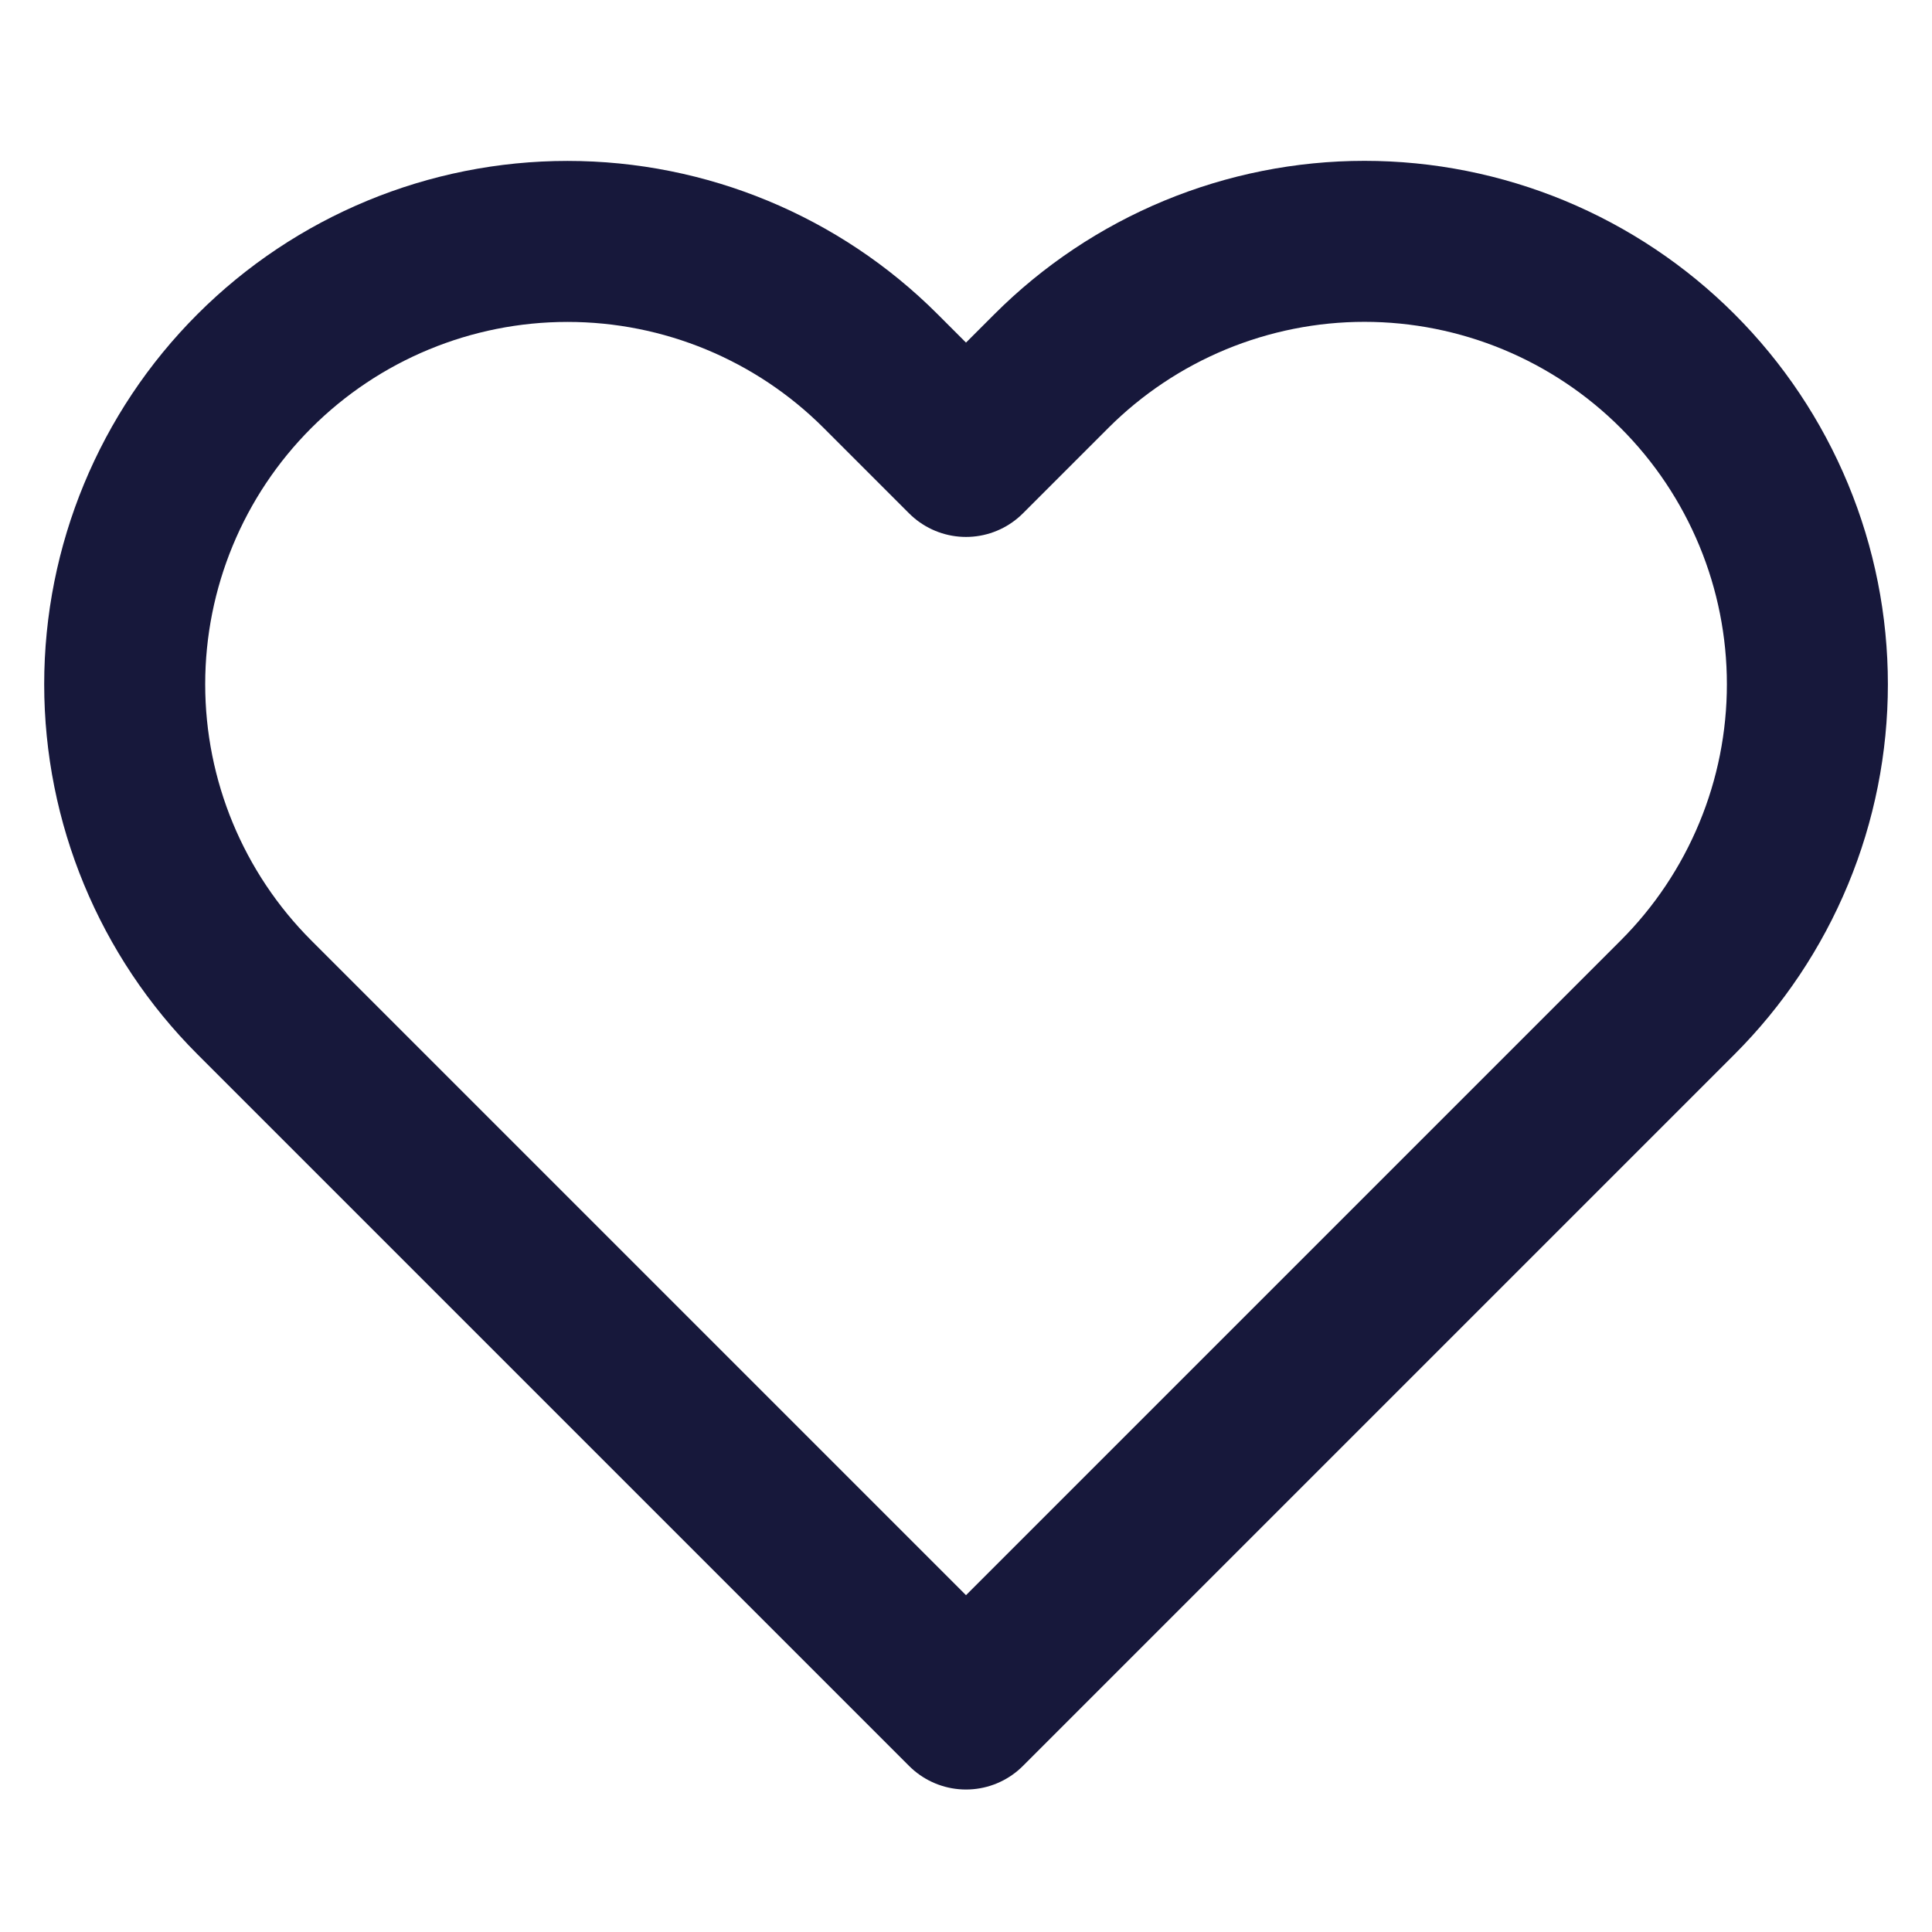
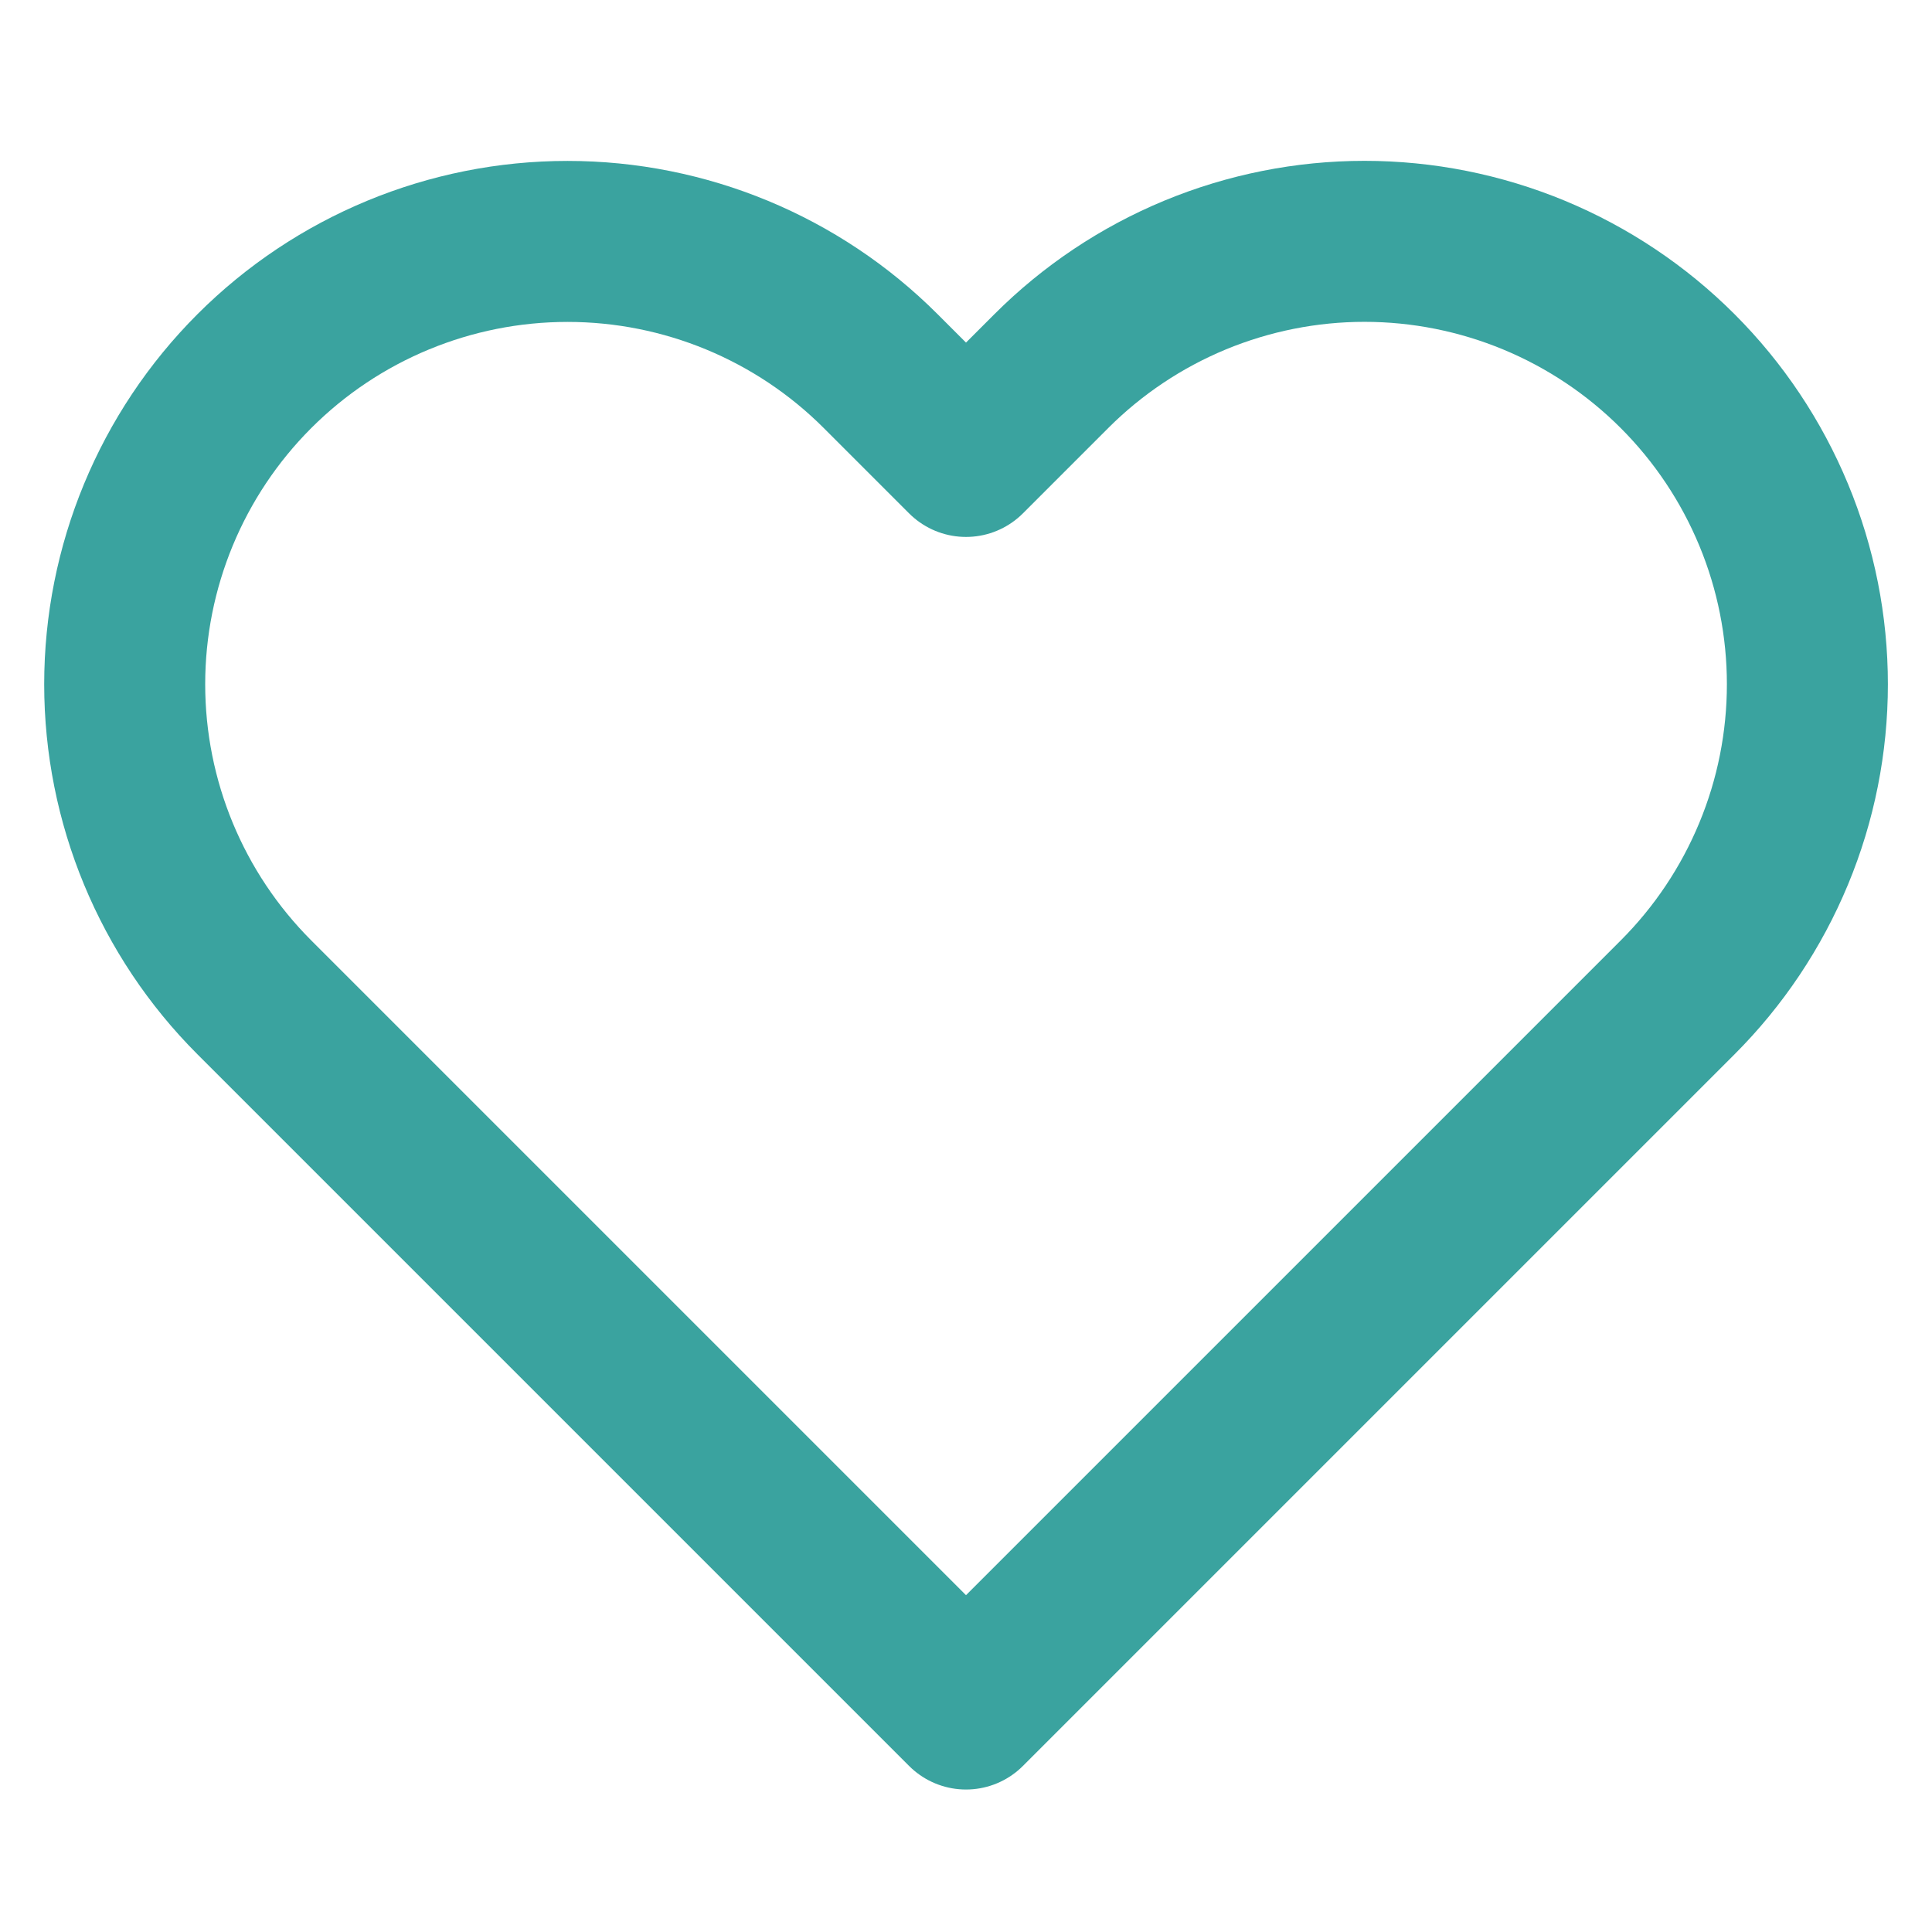
<svg xmlns="http://www.w3.org/2000/svg" width="24" height="24" viewBox="0 0 24 24" fill="none">
-   <path d="M20.84 4.61C20.329 4.099 19.723 3.694 19.055 3.417C18.388 3.141 17.673 2.998 16.95 2.998C16.228 2.998 15.512 3.141 14.845 3.417C14.177 3.694 13.571 4.099 13.06 4.61L12 5.67L10.94 4.61C9.908 3.578 8.509 2.999 7.05 2.999C5.591 2.999 4.192 3.578 3.16 4.61C2.128 5.642 1.549 7.041 1.549 8.5C1.549 9.959 2.128 11.358 3.16 12.39L4.22 13.45L12 21.23L19.78 13.45L20.84 12.39C21.351 11.879 21.756 11.273 22.033 10.605C22.31 9.938 22.452 9.222 22.452 8.5C22.452 7.778 22.31 7.062 22.033 6.395C21.756 5.727 21.351 5.121 20.84 4.61V4.61Z" stroke="#17183B" stroke-width="2" stroke-linecap="round" stroke-linejoin="round" />
+   <path d="M20.84 4.61C20.329 4.099 19.723 3.694 19.055 3.417C18.388 3.141 17.673 2.998 16.95 2.998C16.228 2.998 15.512 3.141 14.845 3.417C14.177 3.694 13.571 4.099 13.06 4.61L12 5.67L10.94 4.61C9.908 3.578 8.509 2.999 7.05 2.999C5.591 2.999 4.192 3.578 3.16 4.61C2.128 5.642 1.549 7.041 1.549 8.5C1.549 9.959 2.128 11.358 3.16 12.39L4.22 13.45L12 21.23L19.78 13.45L20.84 12.39C21.351 11.879 21.756 11.273 22.033 10.605C22.31 9.938 22.452 9.222 22.452 8.5C22.452 7.778 22.31 7.062 22.033 6.395C21.756 5.727 21.351 5.121 20.84 4.61V4.61Z" stroke="#3AA39F" stroke-width="2" stroke-linecap="round" stroke-linejoin="round" />
</svg>
